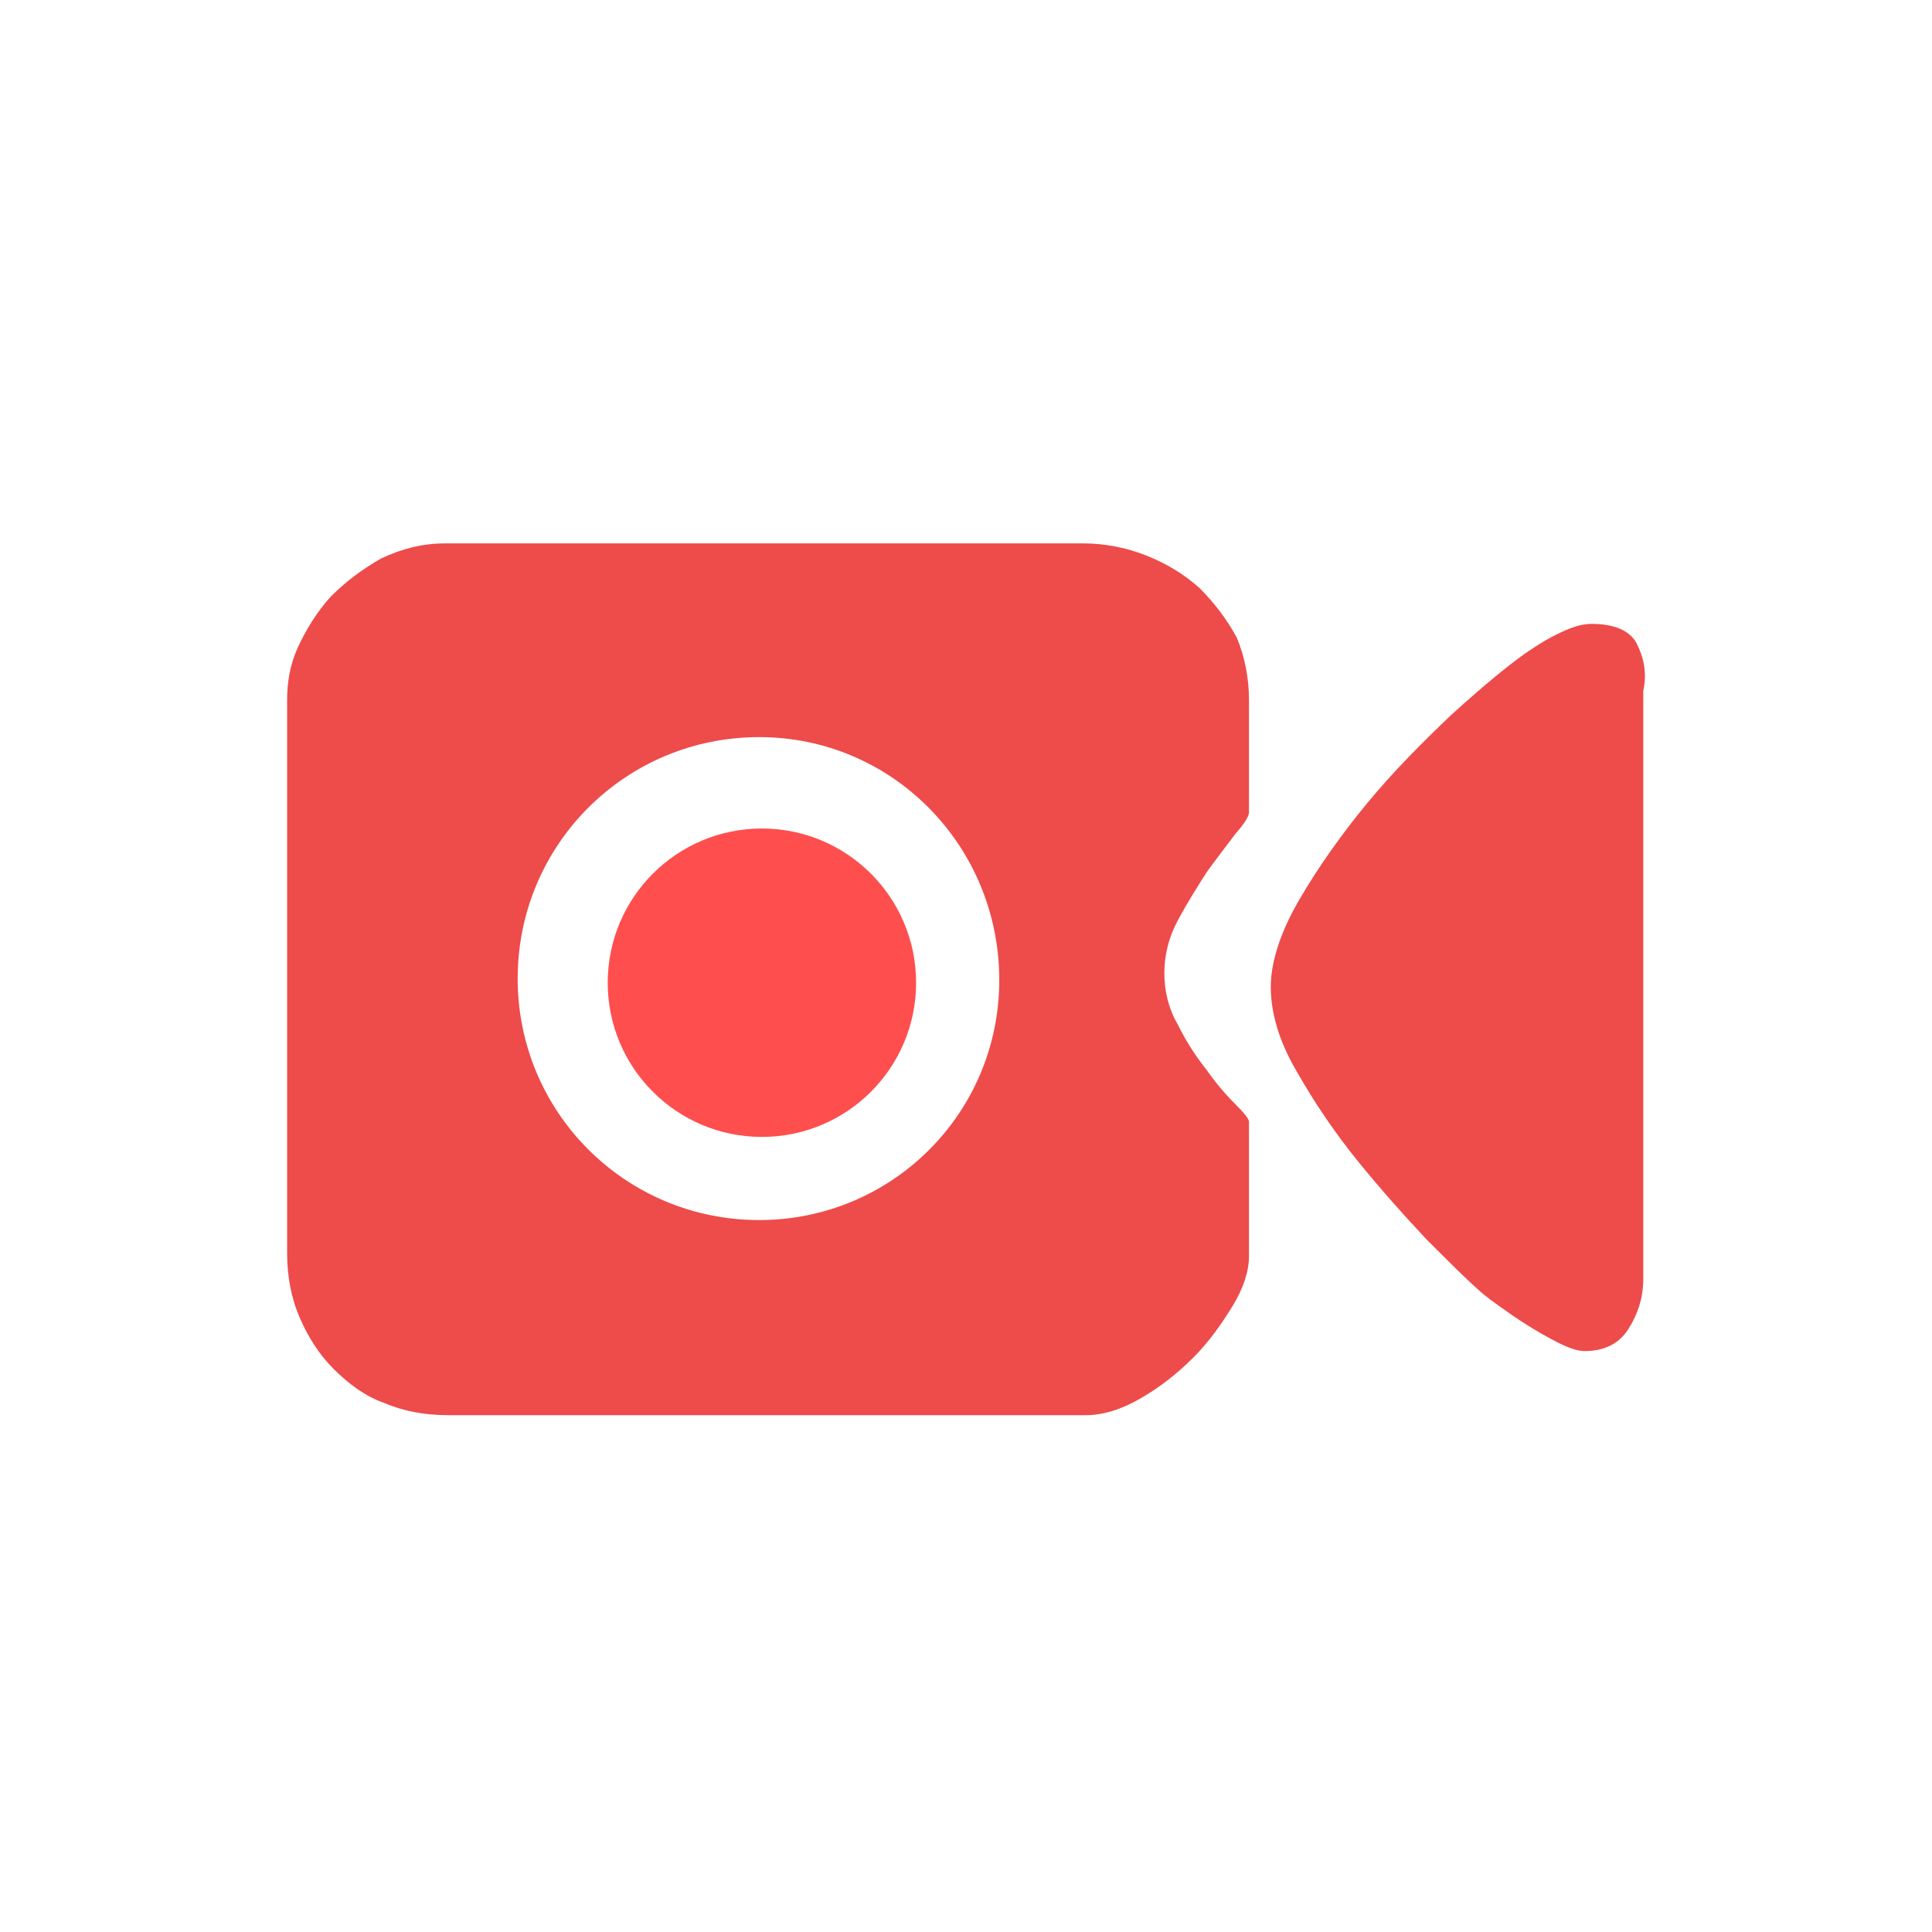
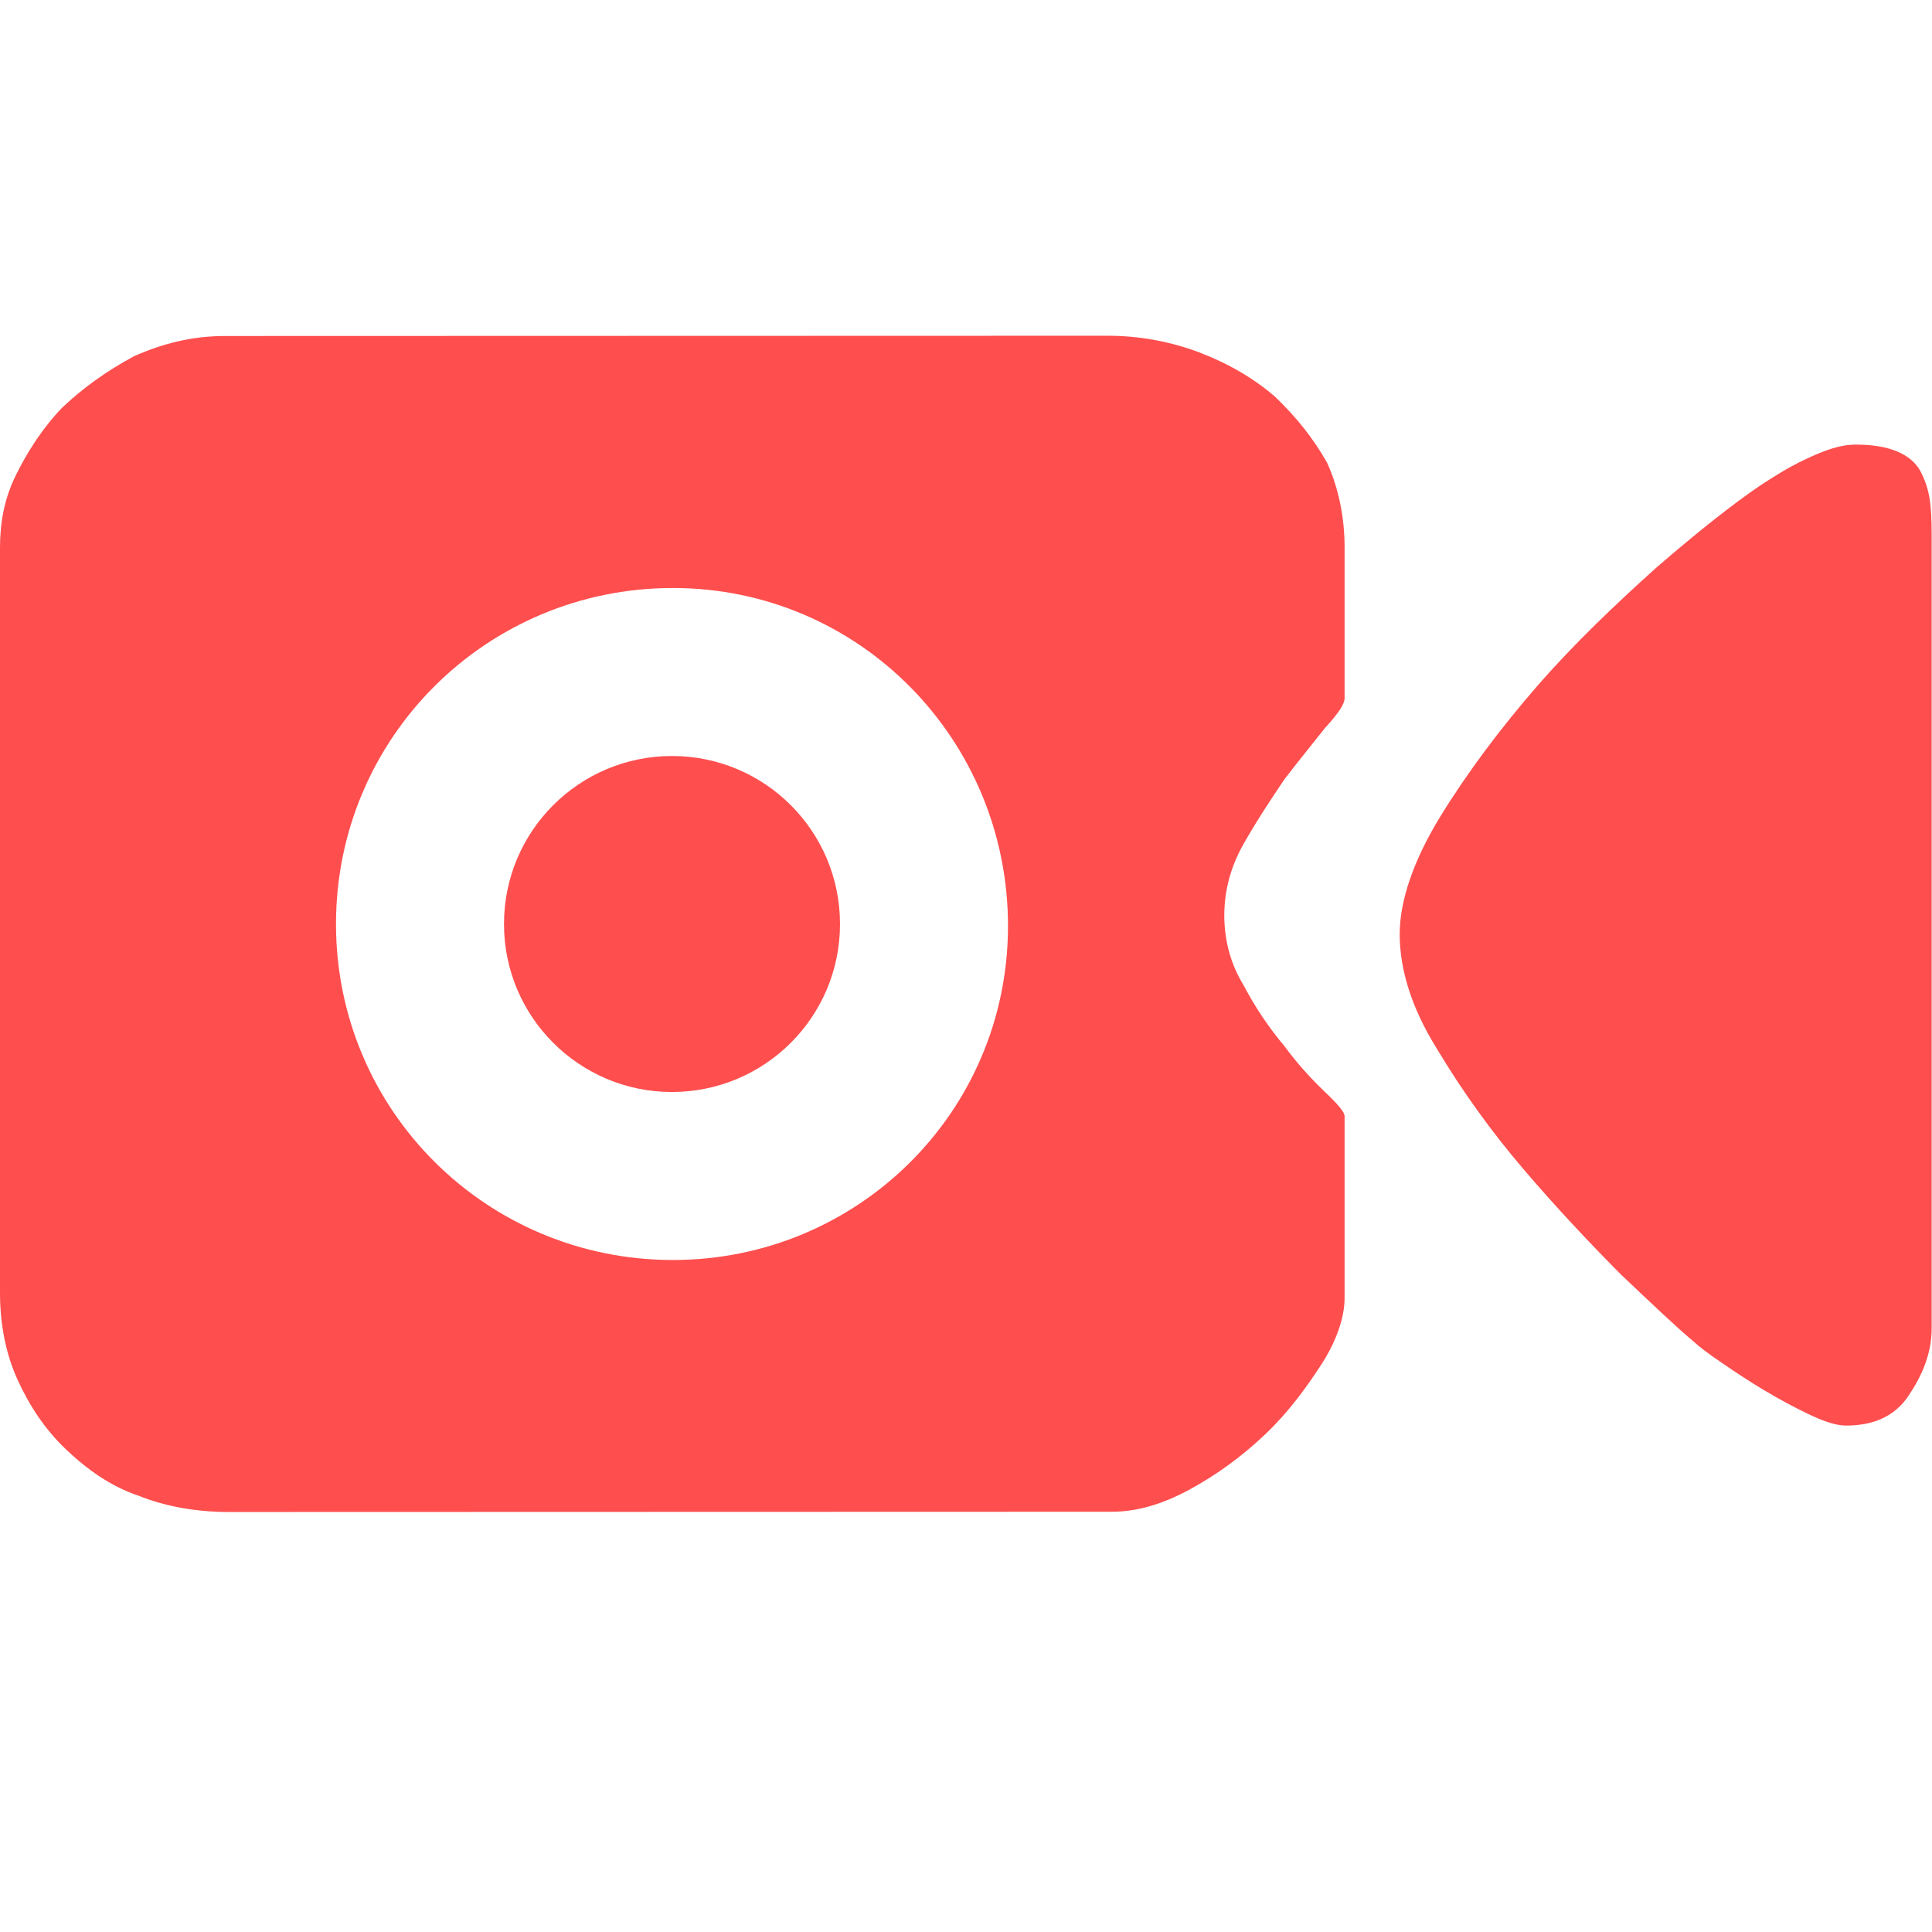
- <svg xmlns="http://www.w3.org/2000/svg" width="36px" height="36px" viewBox="0 0 36 36" version="1.1">
+ <svg xmlns="http://www.w3.org/2000/svg" width="23px" height="23px" viewBox="0 0 23 23" version="1.1">
  <g id="浅" stroke="none" stroke-width="1" fill="none" fill-rule="evenodd">
-     <g id="按钮规范" transform="translate(-410, -651)" fill-rule="nonzero">
-       <g id="营销工具-主图视频" transform="translate(410, 651)">
-         <rect id="矩形" fill="#000000" opacity="0" x="3" y="3" width="30" height="30" />
-         <path d="M22.358,10.964 C22.078,10.71 21.747,10.506 21.366,10.354 C20.986,10.202 20.58,10.125 20.171,10.125 L8.299,10.125 C7.867,10.125 7.485,10.227 7.104,10.405 C6.748,10.608 6.443,10.837 6.163,11.117 C5.909,11.396 5.706,11.727 5.553,12.057 C5.401,12.388 5.35,12.718 5.35,13.049 L5.35,23.345 C5.35,23.777 5.426,24.184 5.579,24.54 C5.731,24.895 5.935,25.226 6.214,25.506 C6.494,25.785 6.799,26.014 7.155,26.141 C7.511,26.294 7.917,26.37 8.35,26.37 L20.222,26.37 C20.552,26.37 20.883,26.268 21.239,26.065 C21.595,25.861 21.925,25.607 22.23,25.302 C22.535,24.997 22.764,24.667 22.967,24.336 C23.171,24.006 23.273,23.675 23.273,23.421 L23.273,20.904 C23.273,20.853 23.196,20.751 23.018,20.574 C22.822,20.378 22.643,20.165 22.485,19.938 C22.277,19.678 22.098,19.397 21.951,19.099 C21.772,18.794 21.696,18.463 21.696,18.133 C21.696,17.803 21.773,17.472 21.951,17.142 C22.129,16.811 22.306,16.532 22.485,16.252 C22.688,15.972 22.866,15.743 23.018,15.54 C23.196,15.337 23.273,15.209 23.273,15.133 L23.273,13.049 C23.273,12.642 23.196,12.235 23.044,11.879 C22.866,11.549 22.637,11.244 22.358,10.964 Z M14.146,22.734 C11.655,22.734 9.646,20.726 9.646,18.235 C9.646,15.743 11.654,13.735 14.146,13.735 C16.637,13.735 18.62,15.769 18.62,18.26 C18.62,20.751 16.612,22.734 14.146,22.734 L14.146,22.734 Z M30.493,11.981 C30.366,11.752 30.086,11.625 29.654,11.625 C29.45,11.625 29.247,11.701 28.993,11.828 C28.738,11.955 28.56,12.082 28.408,12.184 C28.052,12.438 27.594,12.82 27.035,13.328 C26.501,13.837 25.968,14.371 25.485,14.955 C25.001,15.54 24.569,16.15 24.213,16.76 C23.857,17.37 23.679,17.93 23.679,18.387 C23.679,18.87 23.832,19.404 24.162,19.964 C24.497,20.554 24.879,21.115 25.306,21.642 C25.739,22.175 26.171,22.658 26.578,23.091 C27.01,23.523 27.315,23.828 27.518,24.006 C27.594,24.082 27.721,24.184 27.9,24.311 C28.078,24.438 28.255,24.565 28.459,24.692 C28.662,24.819 28.84,24.921 29.043,25.023 C29.247,25.124 29.399,25.175 29.526,25.175 C29.882,25.175 30.162,25.048 30.34,24.768 C30.518,24.489 30.62,24.184 30.62,23.828 L30.62,12.871 C30.696,12.515 30.62,12.235 30.493,11.981 Z" id="形状" fill="#EE4B4B" />
-         <path d="M11.324,18.311 C11.323,19.898 12.609,21.184 14.196,21.185 C15.783,21.185 17.069,19.9 17.07,18.313 L17.07,18.311 C17.07,16.724 15.783,15.438 14.197,15.438 C12.61,15.438 11.324,16.724 11.324,18.311 L11.324,18.311 Z" id="路径" fill="#FF4E4E" />
-       </g>
+     <g id="light" fill="#FF4E4E" fill-rule="nonzero">
+       <path d="M15.176,4.72 C14.921,4.501 14.621,4.326 14.274,4.194 C13.929,4.064 13.56,3.997 13.188,3.997 L2.681,4 C2.288,4 1.941,4.088 1.595,4.241 C1.271,4.416 0.994,4.613 0.739,4.854 C0.508,5.095 0.324,5.38 0.185,5.665 C0.046,5.95 0,6.235 0,6.52 L0,15.393 C0,15.765 0.069,16.116 0.208,16.423 C0.347,16.729 0.532,17.014 0.786,17.255 C1.04,17.496 1.317,17.693 1.641,17.803 C1.964,17.934 2.334,18 2.727,18 L13.234,17.997 C13.535,17.997 13.835,17.909 14.159,17.734 C14.482,17.559 14.783,17.34 15.06,17.077 C15.337,16.814 15.545,16.529 15.73,16.244 C15.915,15.96 16.007,15.675 16.007,15.455 L16.007,13.287 C16.007,13.243 15.938,13.155 15.776,13.002 C15.598,12.833 15.435,12.65 15.291,12.454 C15.103,12.23 14.94,11.988 14.806,11.731 C14.644,11.468 14.575,11.183 14.575,10.898 C14.575,10.614 14.644,10.329 14.806,10.044 C14.968,9.759 15.129,9.518 15.291,9.277 C15.476,9.036 15.638,8.839 15.776,8.664 C15.938,8.488 16.007,8.379 16.007,8.313 L16.007,6.517 C16.007,6.166 15.938,5.815 15.799,5.509 C15.638,5.224 15.43,4.961 15.176,4.72 Z M4,11 C4,8.785 5.79,7 8.011,7 C10.232,7 12,8.808 12,11.023 C12,13.237 10.21,15 8.011,15 C5.79,15 4,13.215 4,11 Z M22.857,5.599 C22.741,5.402 22.487,5.293 22.094,5.293 C21.909,5.293 21.724,5.358 21.493,5.468 C21.262,5.577 21.1,5.687 20.962,5.775 C20.638,5.994 20.222,6.322 19.714,6.761 C19.228,7.199 18.743,7.659 18.304,8.163 C17.865,8.667 17.472,9.192 17.148,9.718 C16.825,10.244 16.663,10.726 16.663,11.121 C16.663,11.537 16.802,11.997 17.102,12.479 C17.406,12.988 17.754,13.471 18.142,13.925 C18.535,14.385 18.928,14.801 19.298,15.174 C19.691,15.546 19.968,15.809 20.153,15.963 C20.222,16.028 20.338,16.116 20.499,16.225 C20.661,16.335 20.823,16.445 21.008,16.554 C21.193,16.664 21.354,16.751 21.539,16.839 C21.724,16.927 21.863,16.971 21.978,16.971 C22.302,16.971 22.556,16.861 22.718,16.62 C22.88,16.379 22.996,16.118 22.996,15.812 L22.996,6.368 C22.996,5.997 22.972,5.818 22.857,5.599 Z" id="形状" />
+       <path d="M6,11 C6,12.104 6.895,13 7.999,13 C9.104,13 10,12.106 10,11.001 L10,11 C10,9.895 9.105,9 8,9 C6.895,9 6,9.895 6,11 L6,11 Z" id="路径" />
    </g>
  </g>
</svg>
